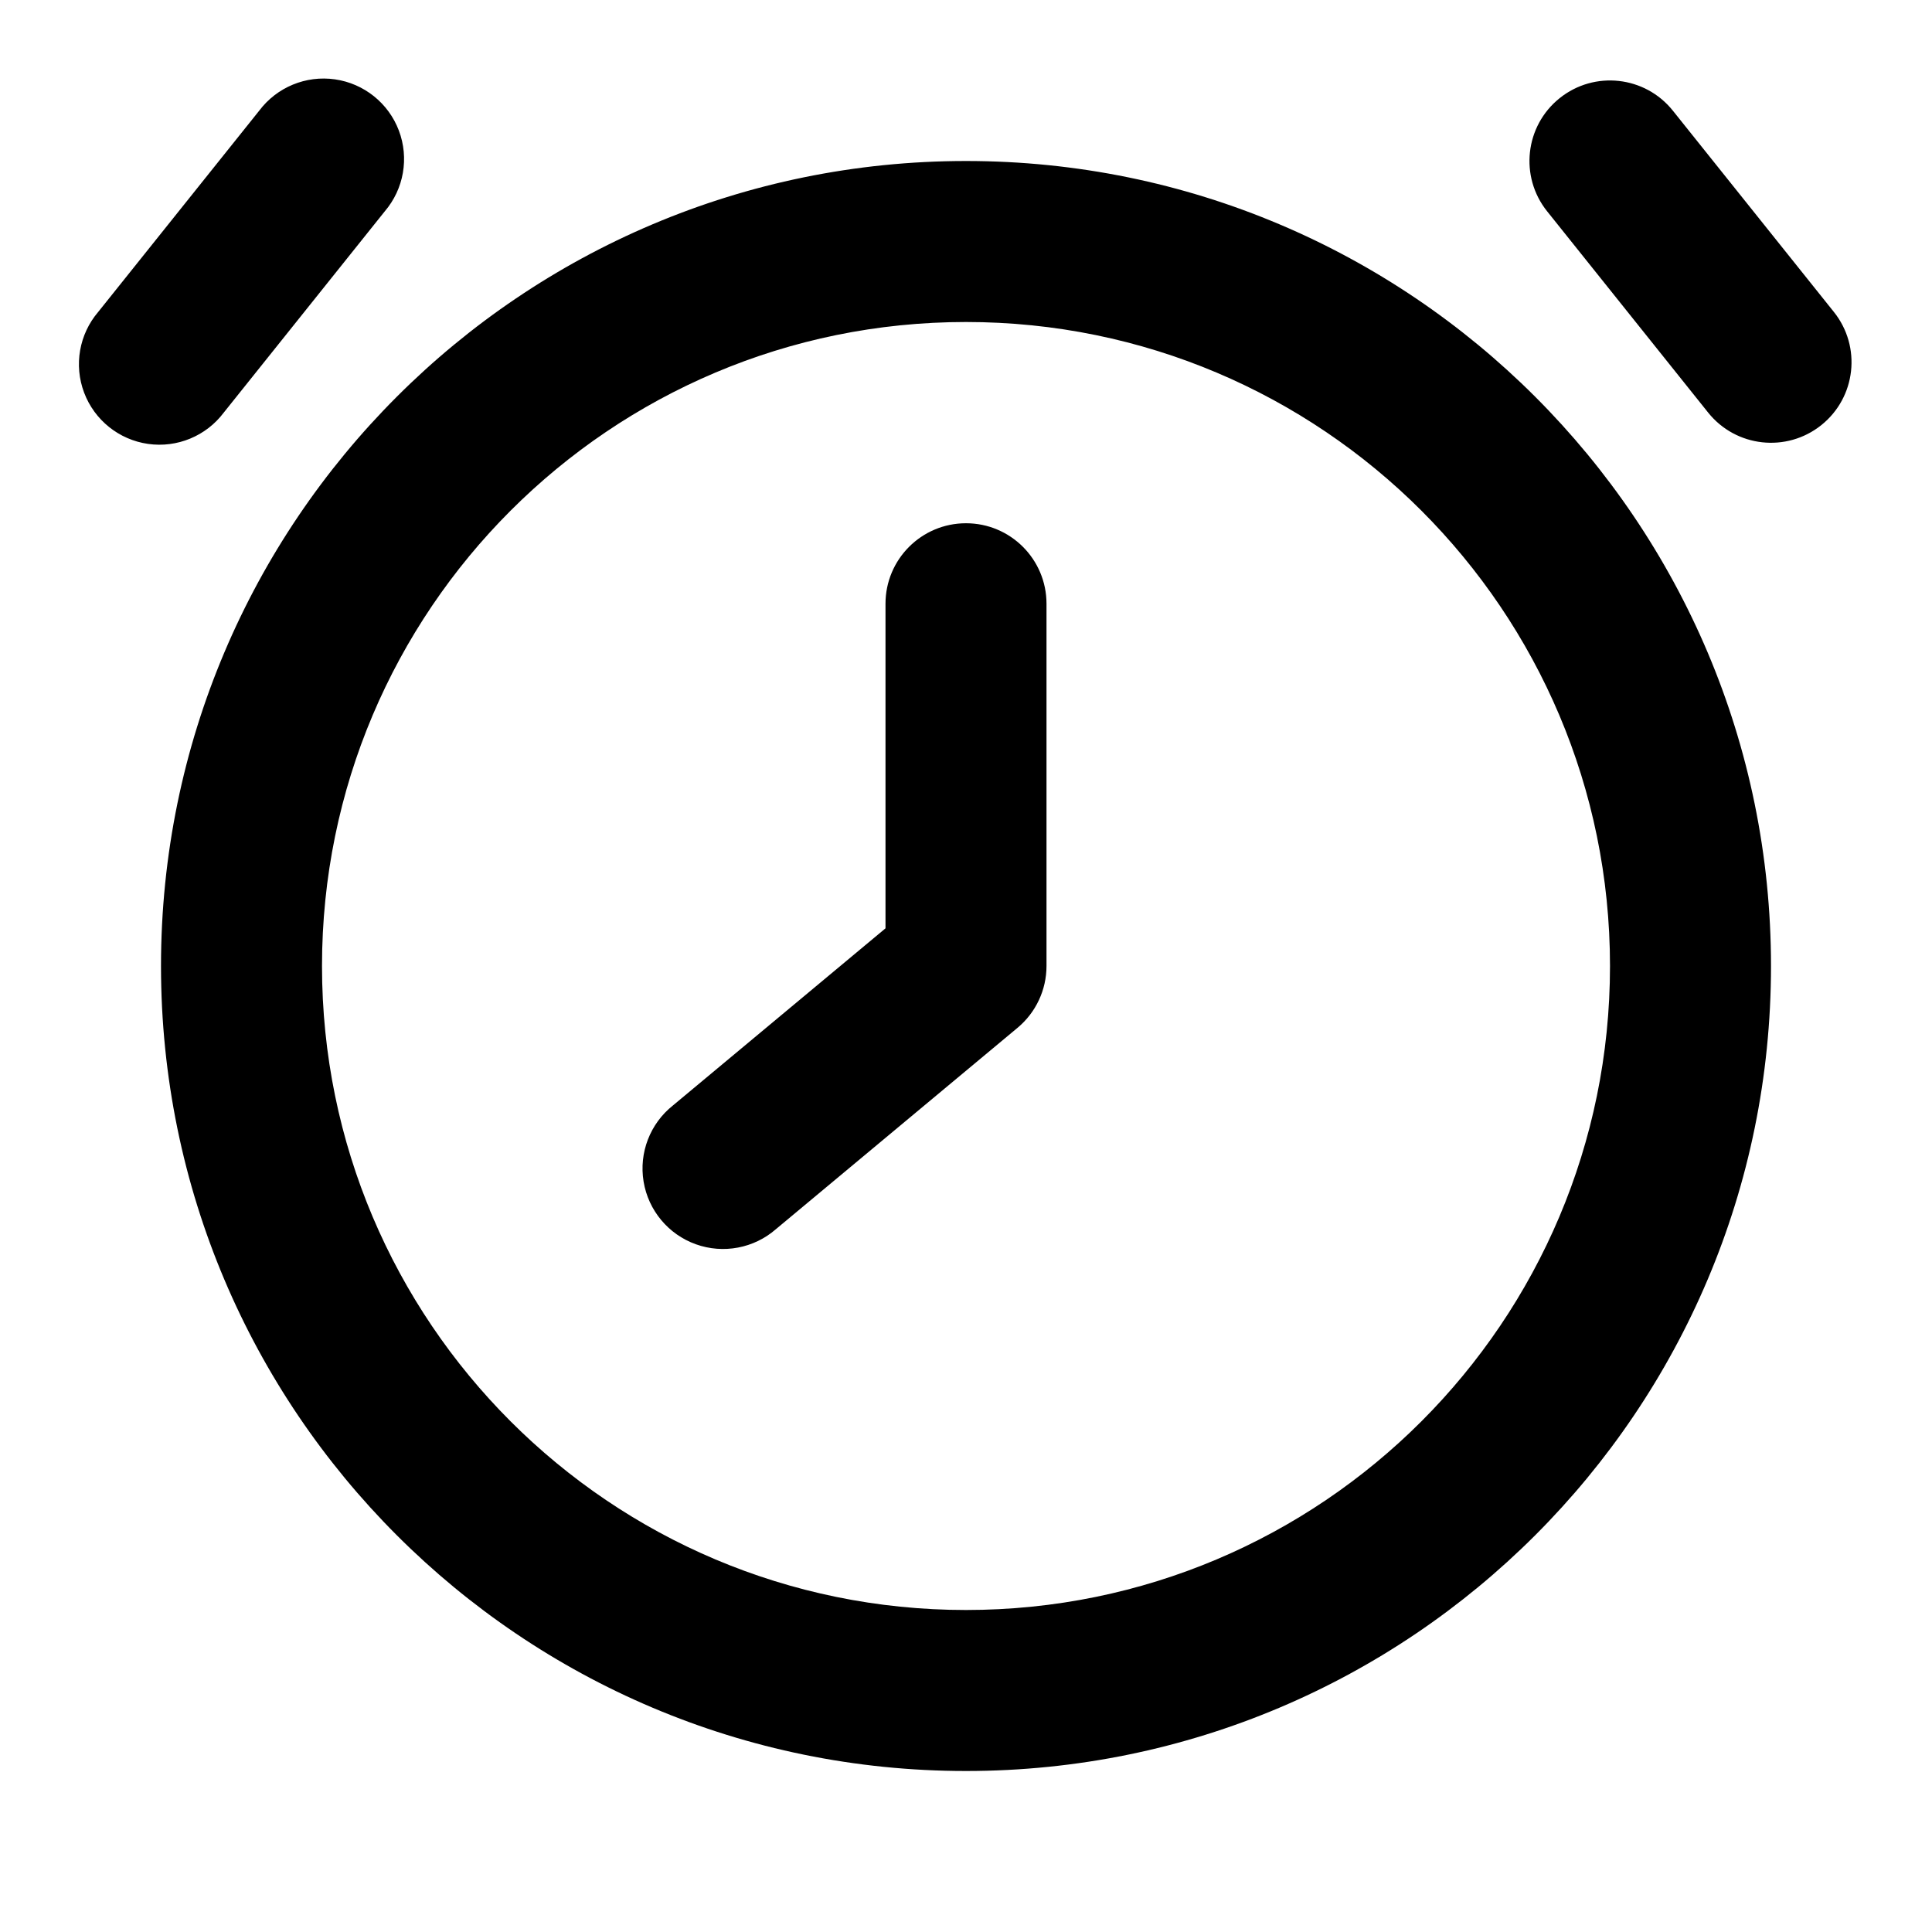
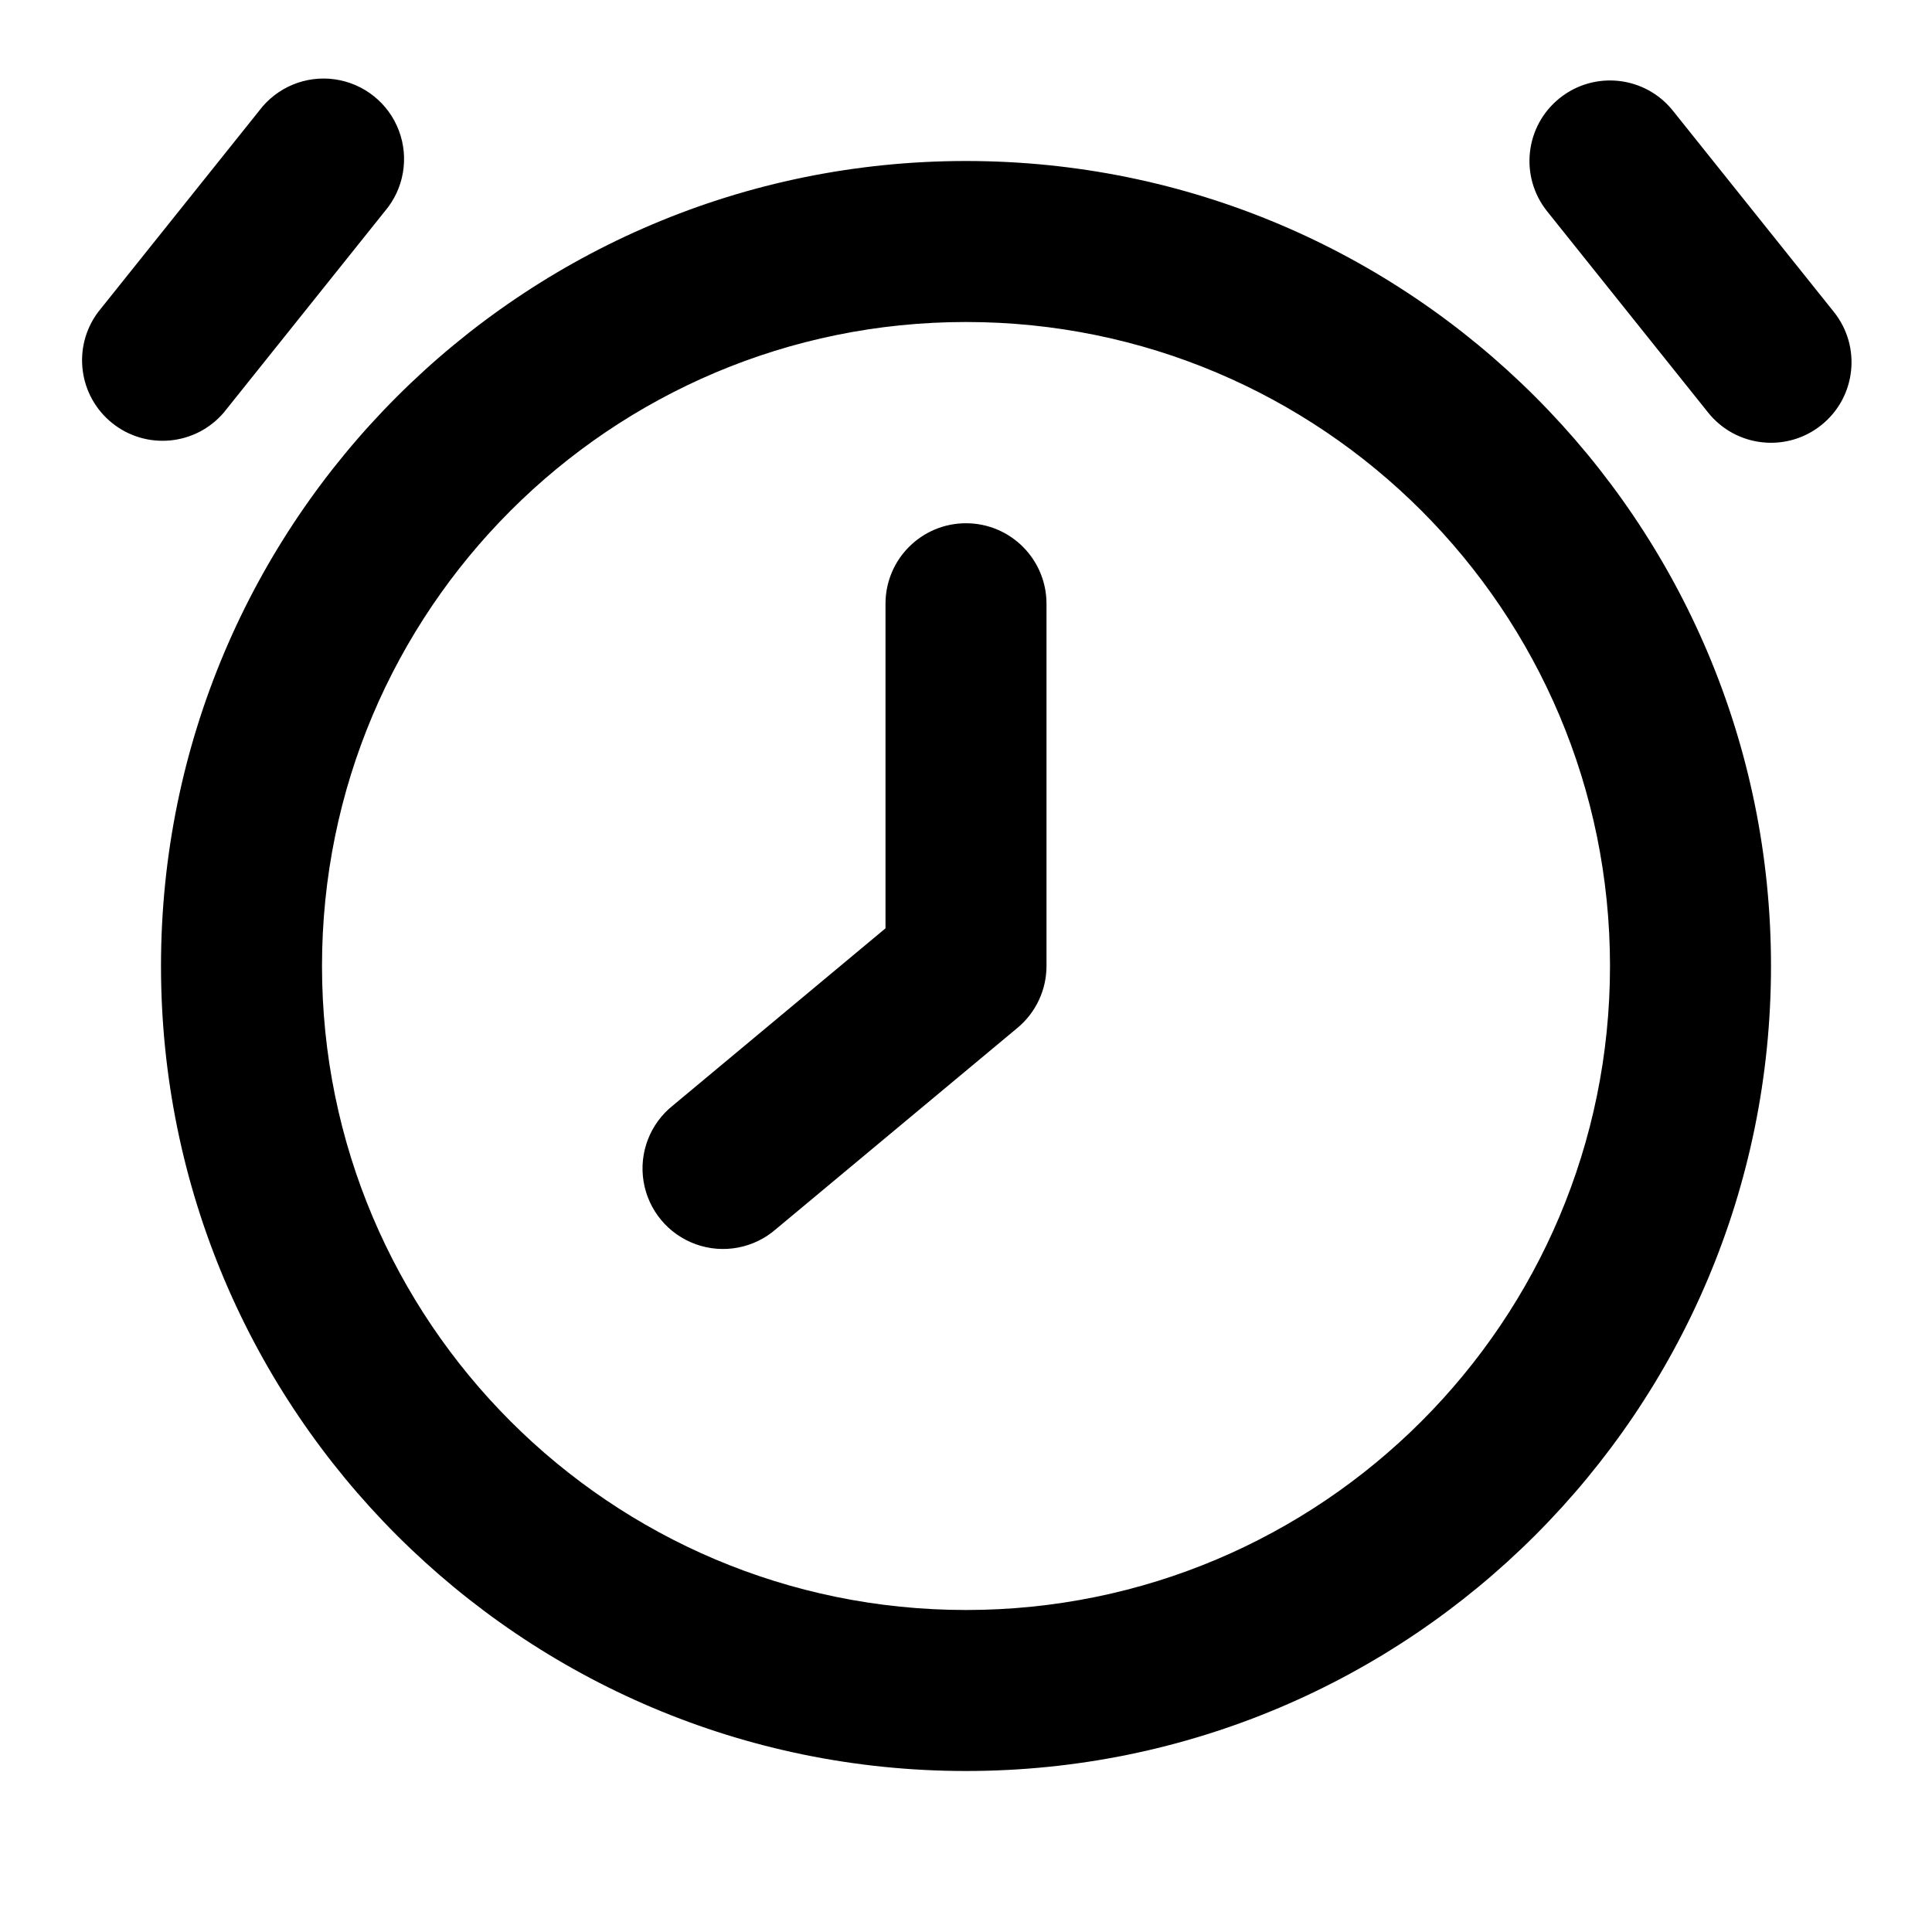
<svg xmlns="http://www.w3.org/2000/svg" width="24" height="24" fill="none" viewBox="0 0 24 24">
-   <path fill="currentColor" fill-rule="evenodd" d="M3.22 1.375a1 1 0 111.56 1.25l-2 2.5a1 1 0 11-1.56-1.25l2-2.5zm16.155-.156a1 1 0 011.406.156l2 2.5a1 1 0 11-1.562 1.25l-2-2.5a1 1 0 01.156-1.406zM4 12a8 8 0 1116 0 8 8 0 01-16 0zm8-10C6.477 2 2 6.477 2 12s4.477 10 10 10 10-4.477 10-10S17.523 2 12 2zm1 5.5a1 1 0 10-2 0v4.032l-2.64 2.2a1 1 0 101.28 1.536l3-2.5A1 1 0 0013 12V7.5z" />
+   <path fill="currentColor" fill-rule="evenodd" d="M3.22 1.375a1 1 0 111.56 1.25l-2 2.5a1 1 0 01-1.56-1.25l2-2.5zm16.155-.156a1 1 0 011.406.156l2 2.5a1 1 0 11-1.562 1.25l-2-2.5a1 1 0 01.156-1.406zM4 12a8 8 0 1116 0 8 8 0 01-16 0zm8-10C6.477 2 2 6.477 2 12s4.477 10 10 10 10-4.477 10-10S17.523 2 12 2zm1 5.5a1 1 0 10-2 0v4.032l-2.64 2.2a1 1 0 101.28 1.536l3-2.5A1 1 0 0013 12V7.5z" />
</svg>
